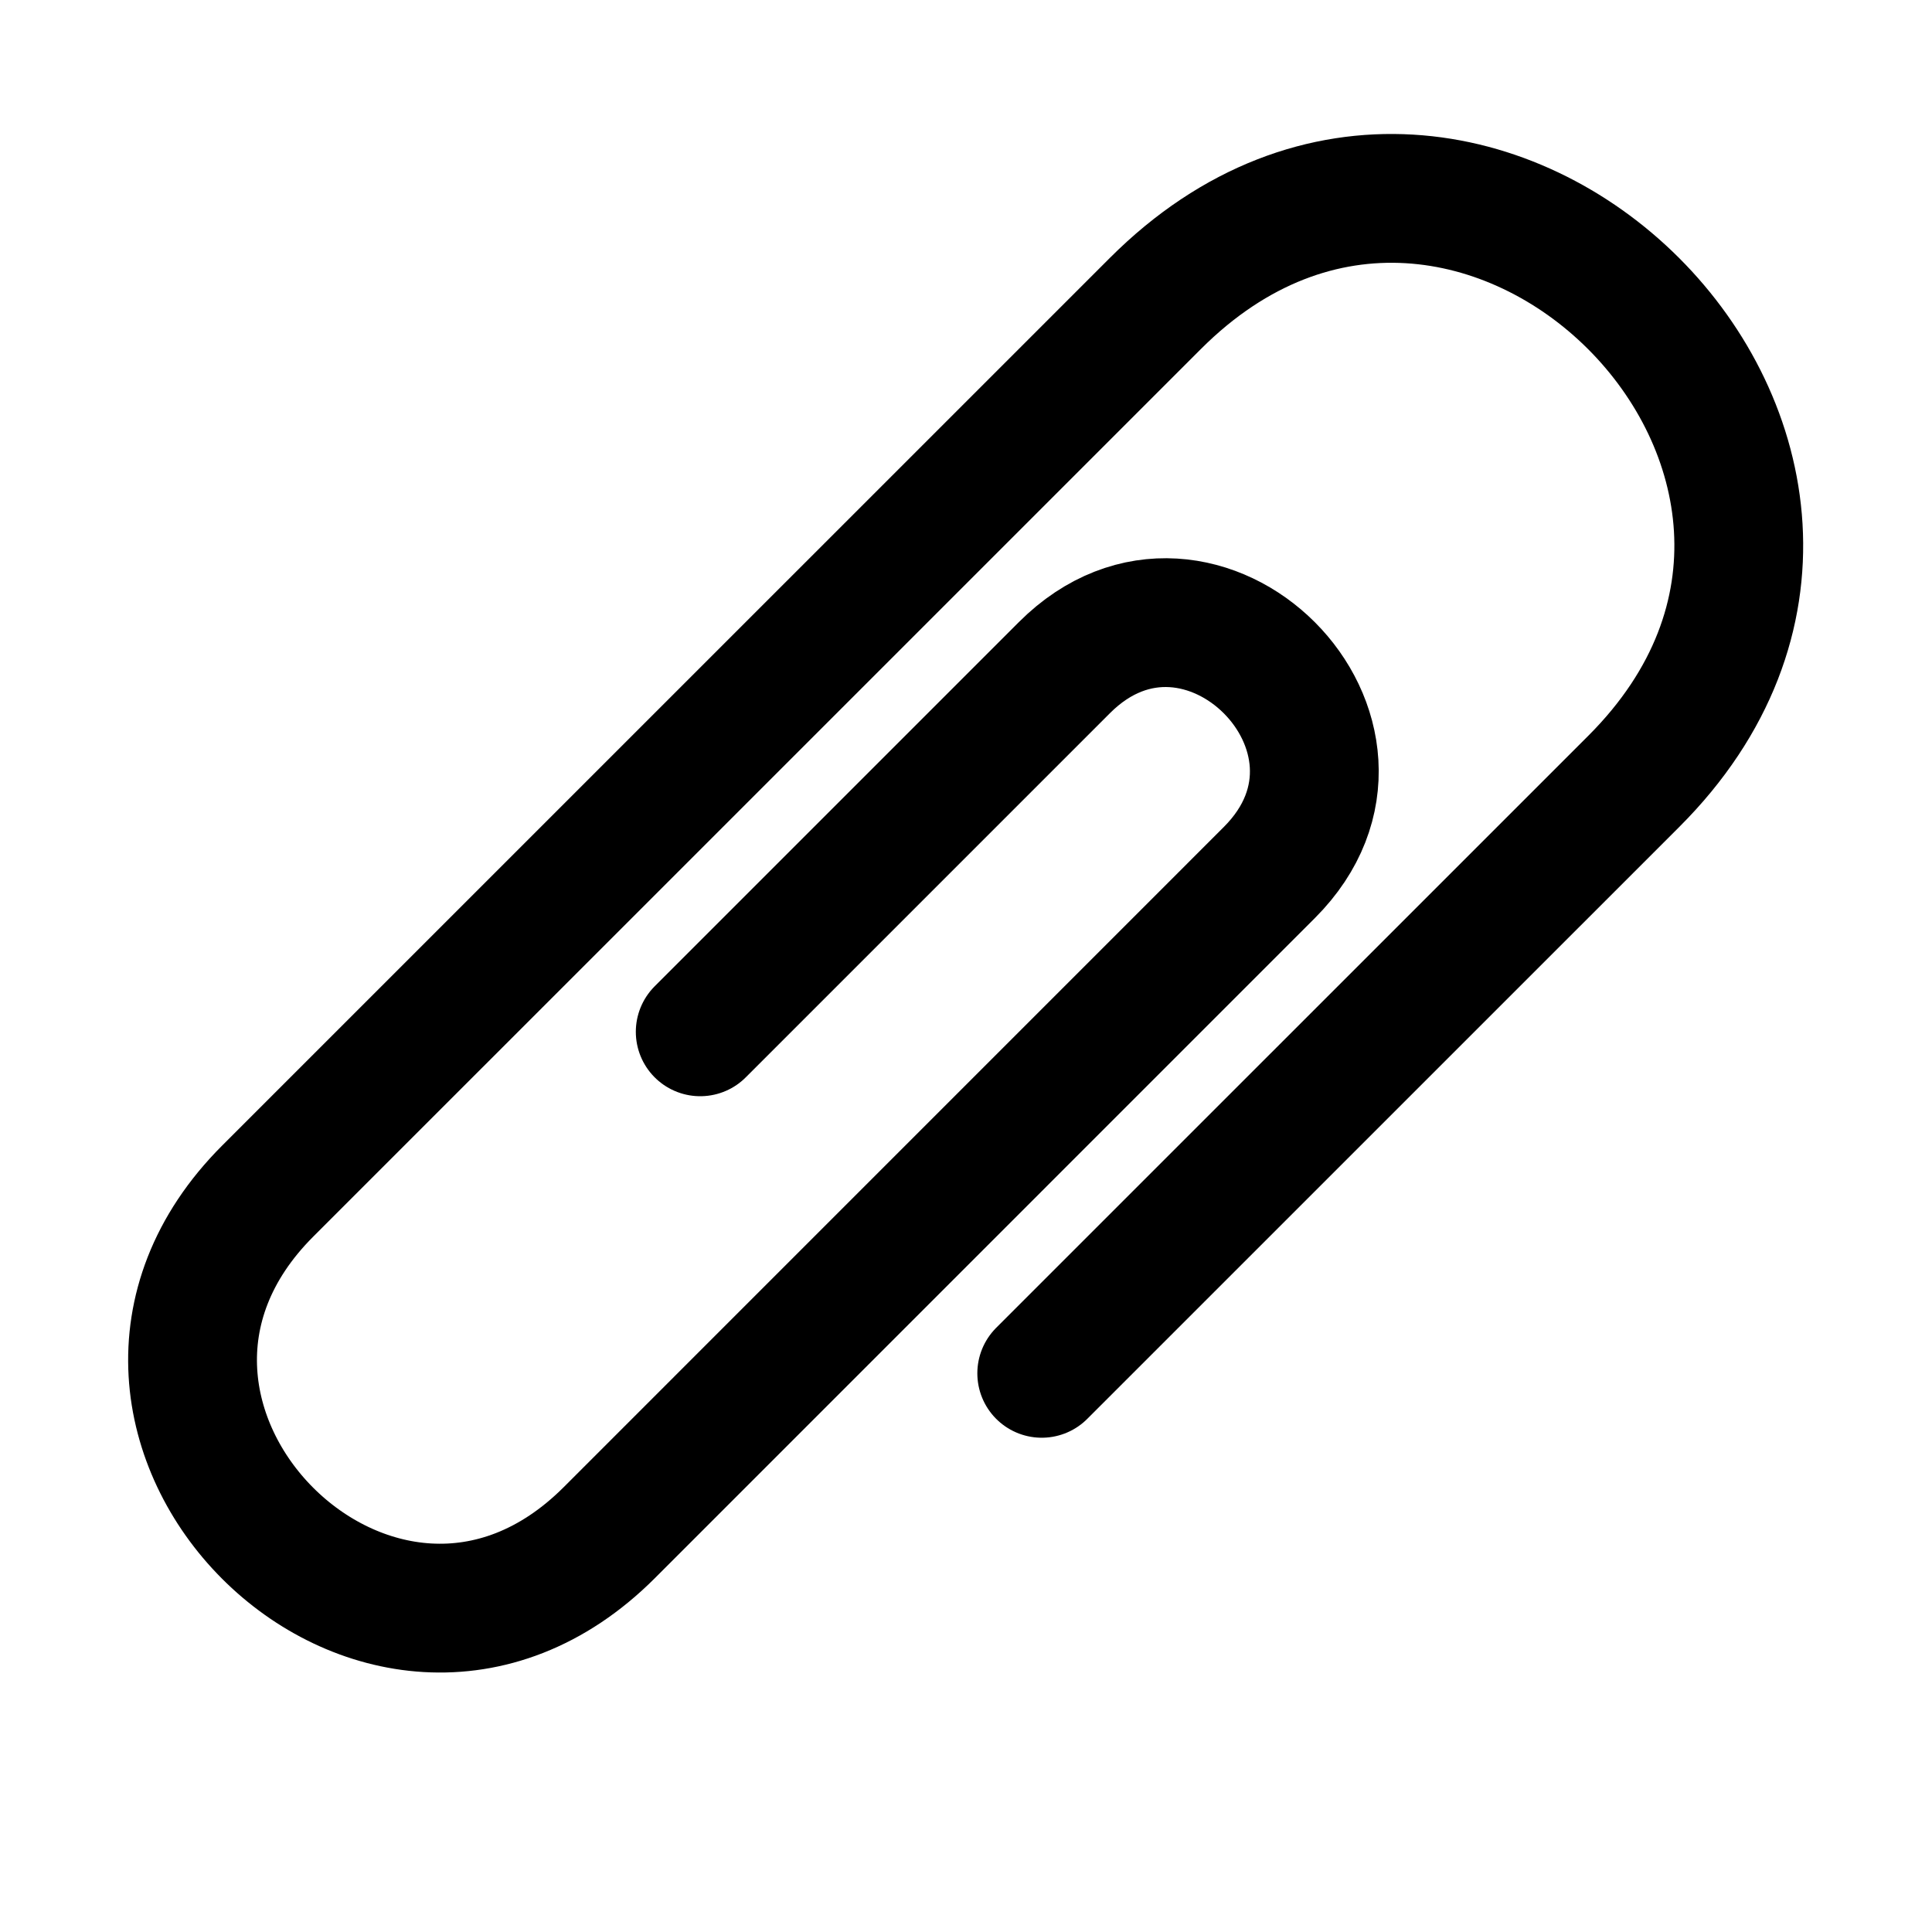
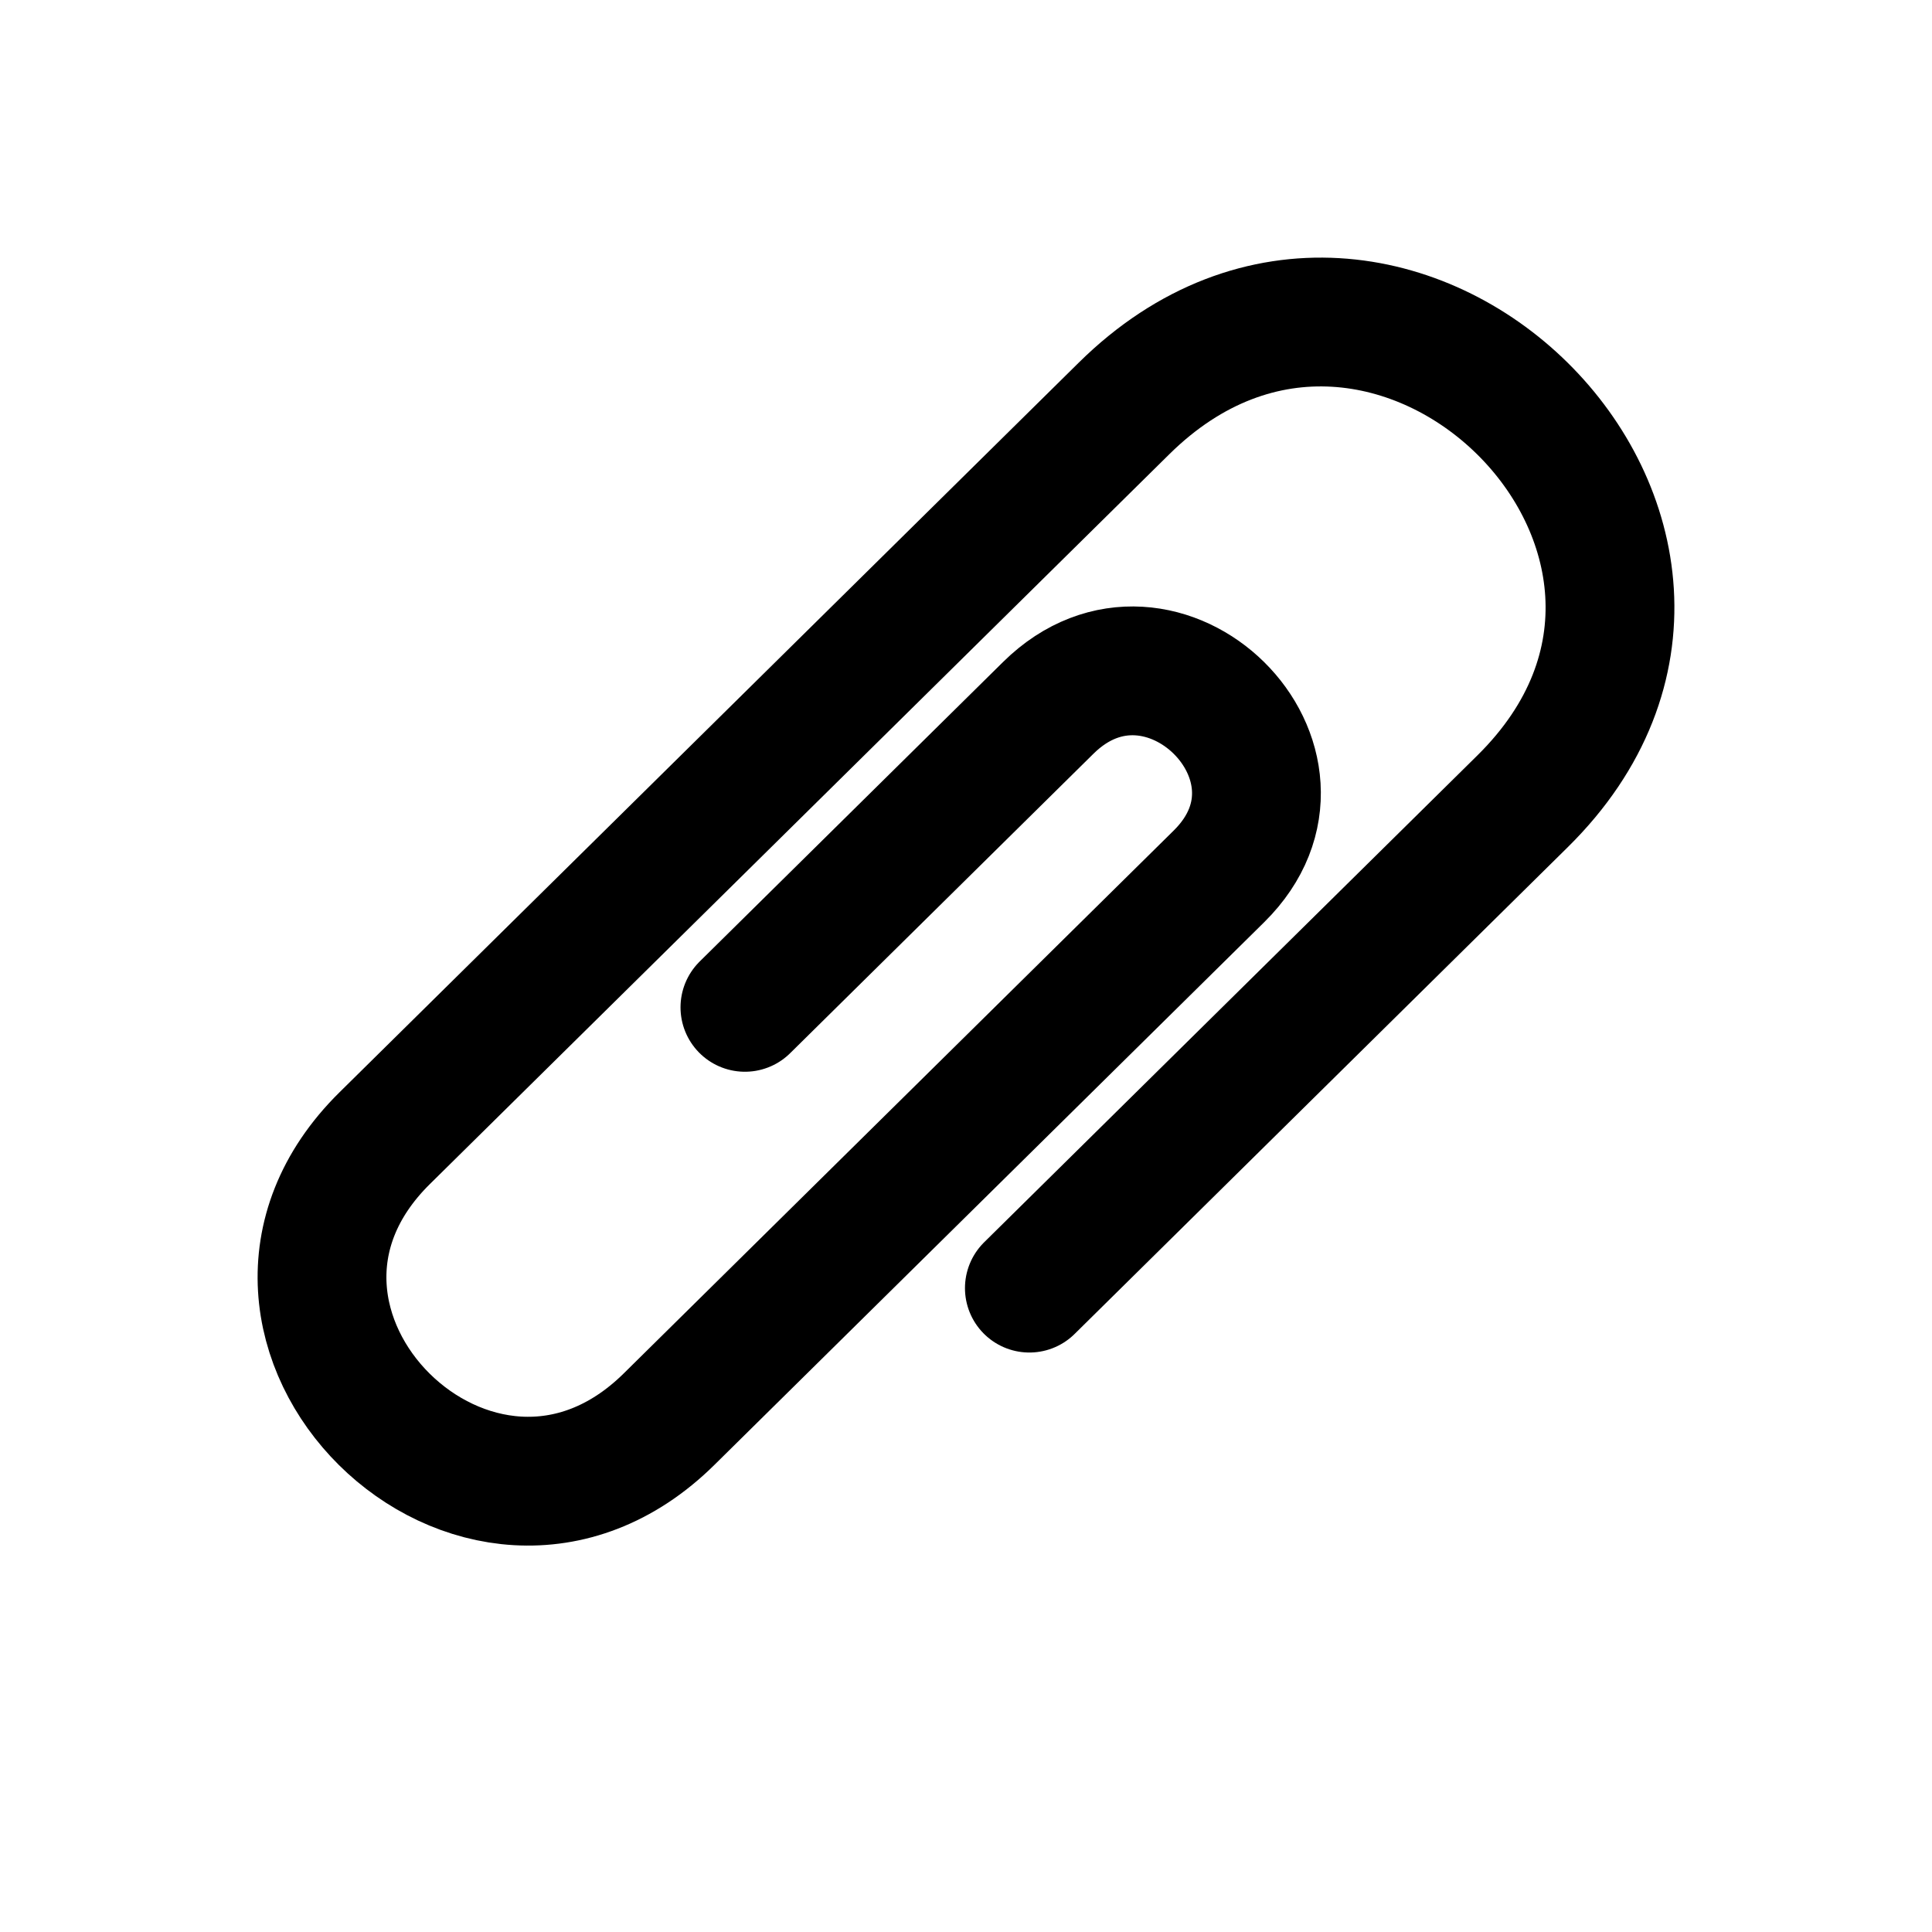
- <svg xmlns="http://www.w3.org/2000/svg" width="30" height="30" fill="none">
-   <defs>
-     <clipPath id="a" class="frame-clip frame-clip-def">
-       <rect rx="0" ry="0" width="30" height="30" transform="matrix(1, 0, 0, 1, 0, 0)" />
-     </clipPath>
-   </defs>
-   <g class="frame-container-wrapper">
-     <g class="frame-container-blur">
-       <g clip-path="url(#a)" class="frame-container-shadows">
-         <g class="fills">
-           <rect width="30" height="30" class="frame-background" transform="matrix(1, 0, 0, 1, 0, 0)" style="fill: rgb(255, 255, 255); fill-opacity: 1;" ry="0" rx="0" />
-         </g>
-         <g class="frame-children">
-           <path d="M16.176,21.325C16.176,21.325,22.198,15.304,25.372,12.130C30.313,7.188,22.889,-0.236,17.941,4.712C13.346,9.306,7.338,15.314,4.157,18.495C0.623,22.029,5.909,27.350,9.461,23.799C13.012,20.247,17.589,15.670,19.710,13.549C21.830,11.429,18.648,8.247,16.528,10.367C14.407,12.488,10.873,16.022,10.873,16.022" class="fills" />
-           <g class="strokes">
-             <path d="M16.176,21.325C16.176,21.325,22.198,15.304,25.372,12.130C30.313,7.188,22.889,-0.236,17.941,4.712C13.346,9.306,7.338,15.314,4.157,18.495C0.623,22.029,5.909,27.350,9.461,23.799C13.012,20.247,17.589,15.670,19.710,13.549C21.830,11.429,18.648,8.247,16.528,10.367C14.407,12.488,10.873,16.022,10.873,16.022" style="fill: none; stroke-width: 2; stroke: rgb(0, 0, 0); stroke-opacity: 1; stroke-linecap: round;" class="stroke-shape" />
-           </g>
-         </g>
-       </g>
-     </g>
-   </g>
+ <svg xmlns="http://www.w3.org/2000/svg" width="30" height="30" viewBox="0 0 30 30" fill="none">
+   <path d="M15.984 20.002C15.984 20.002 21 15.051 23.644 12.441C27.76 8.378 21.576 2.273 17.454 6.342C13.627 10.119 8.622 15.059 5.972 17.675C3.029 20.581 7.432 24.956 10.39 22.036C13.348 19.116 17.161 15.352 18.928 13.608C20.694 11.865 18.043 9.248 16.277 10.992C14.511 12.736 11.567 15.642 11.567 15.642" stroke="black" stroke-width="2" stroke-linecap="round" />
</svg>
